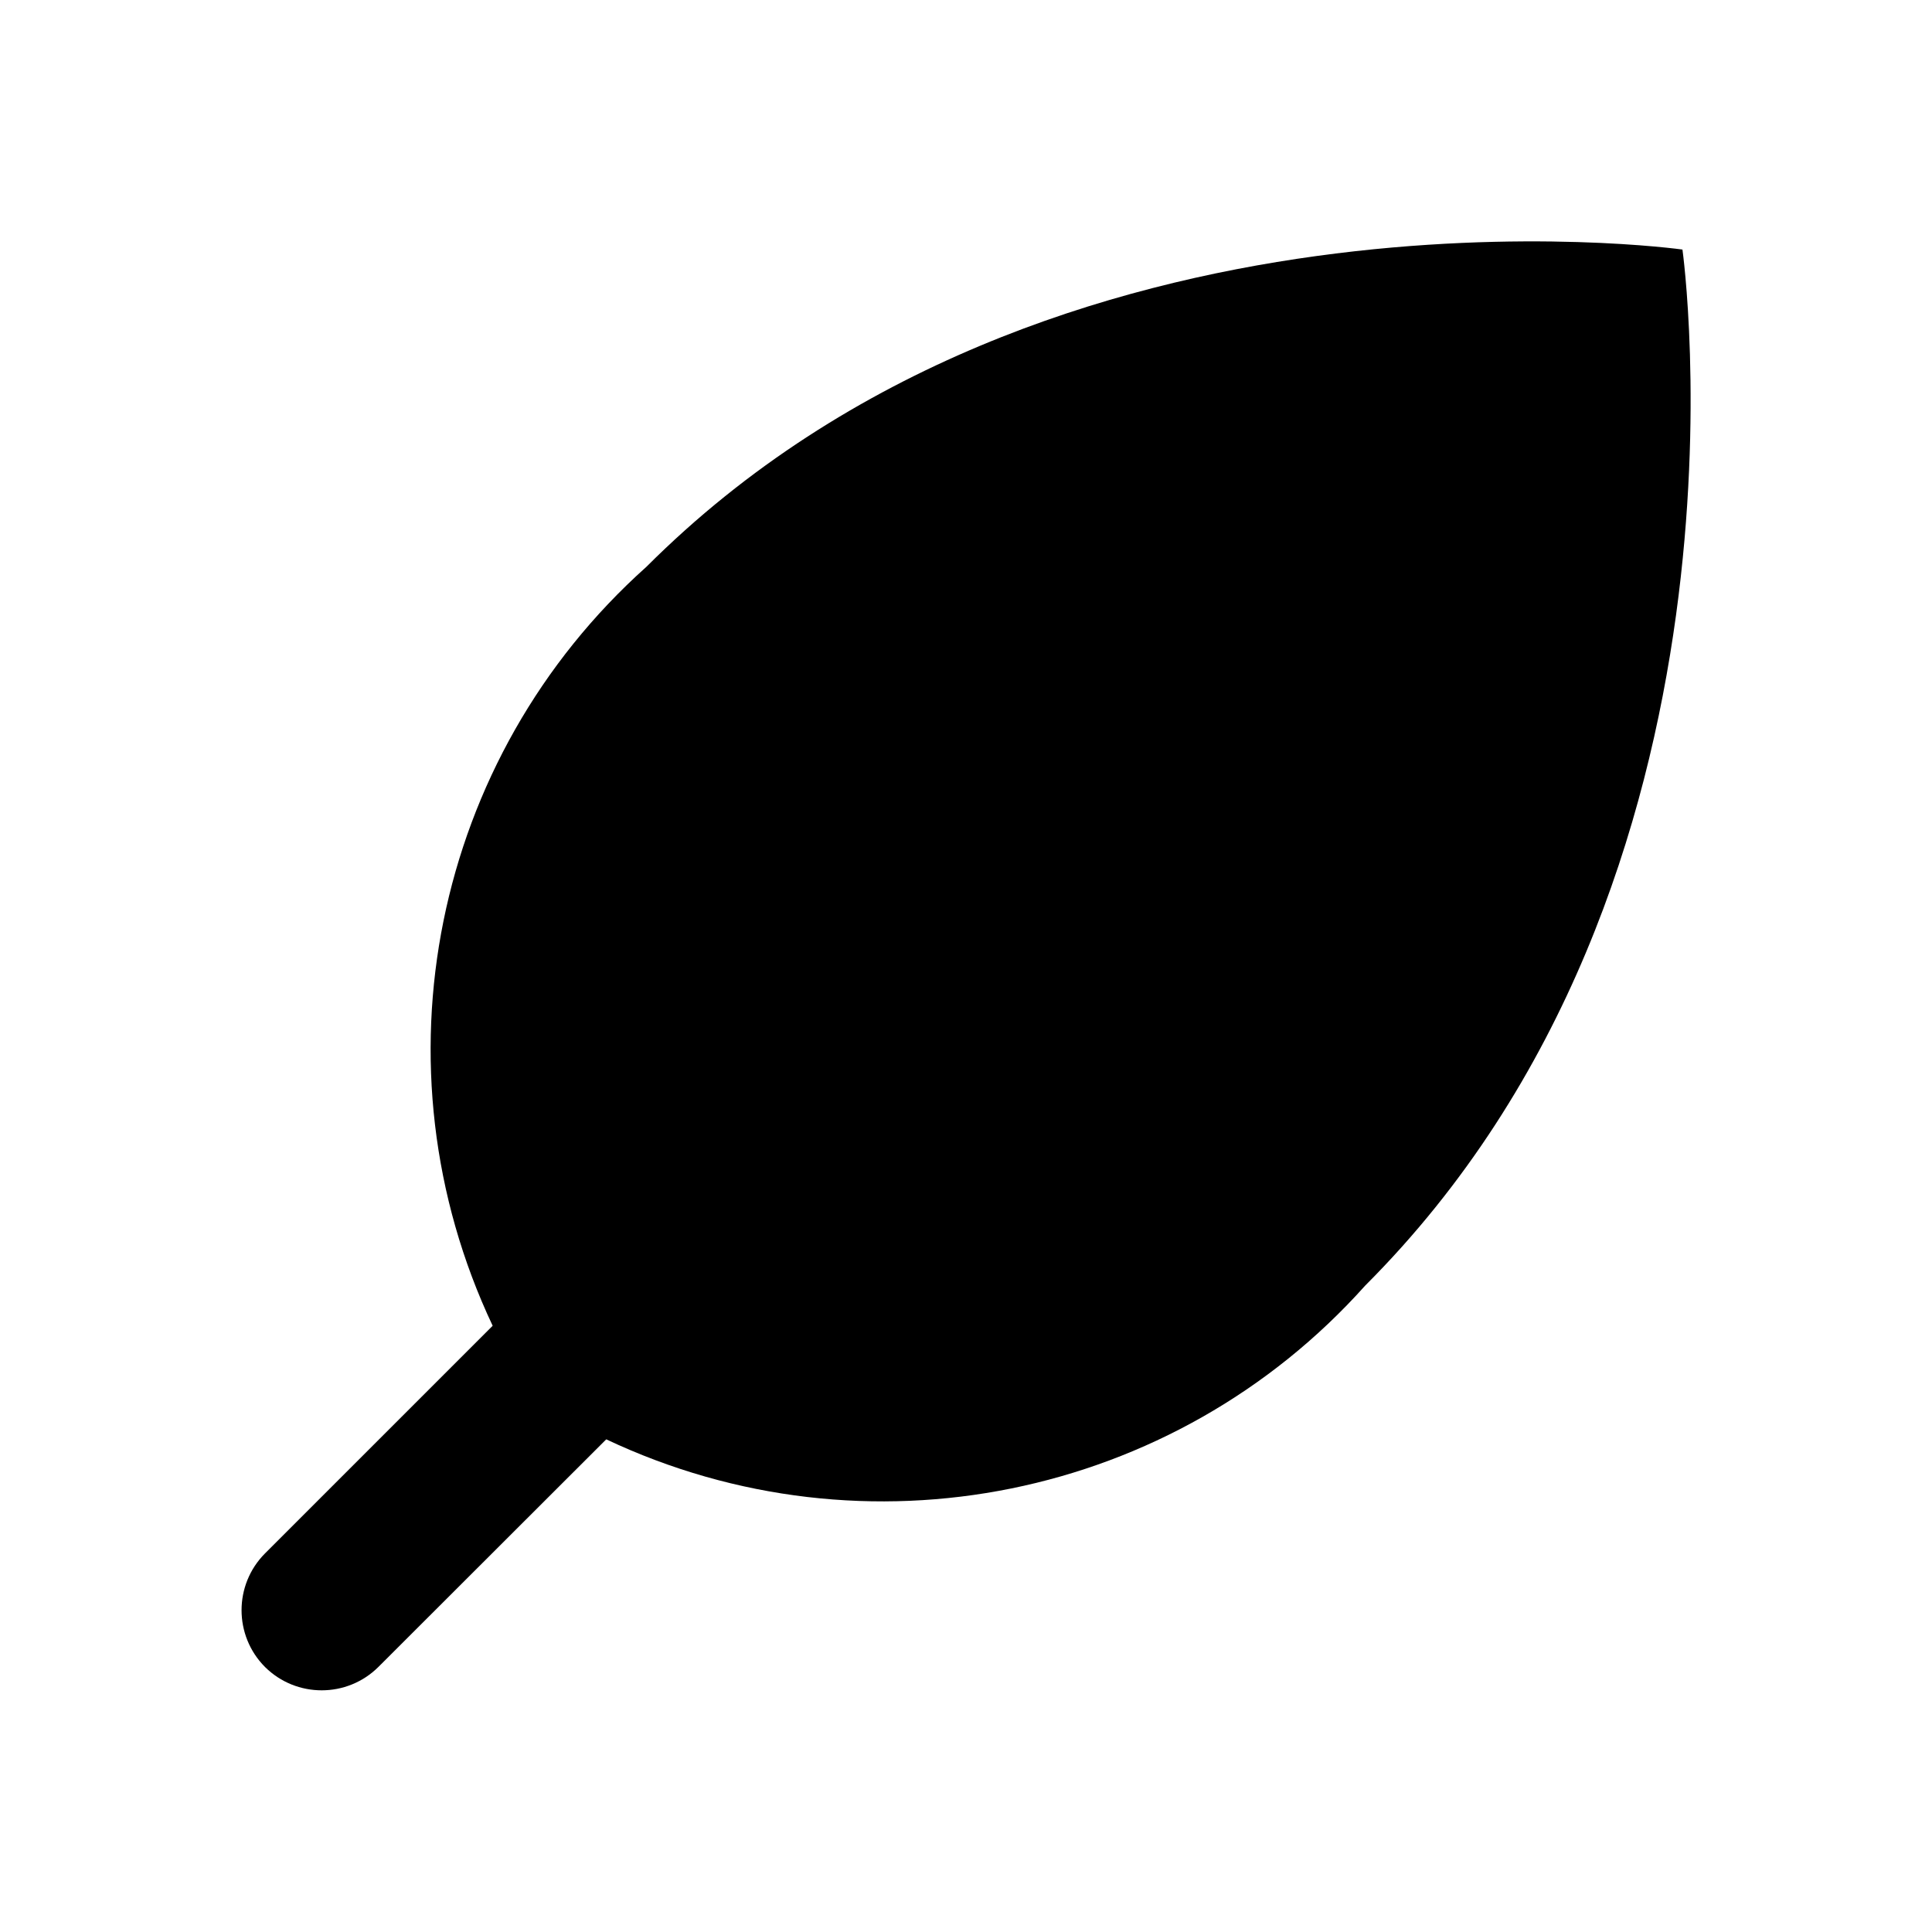
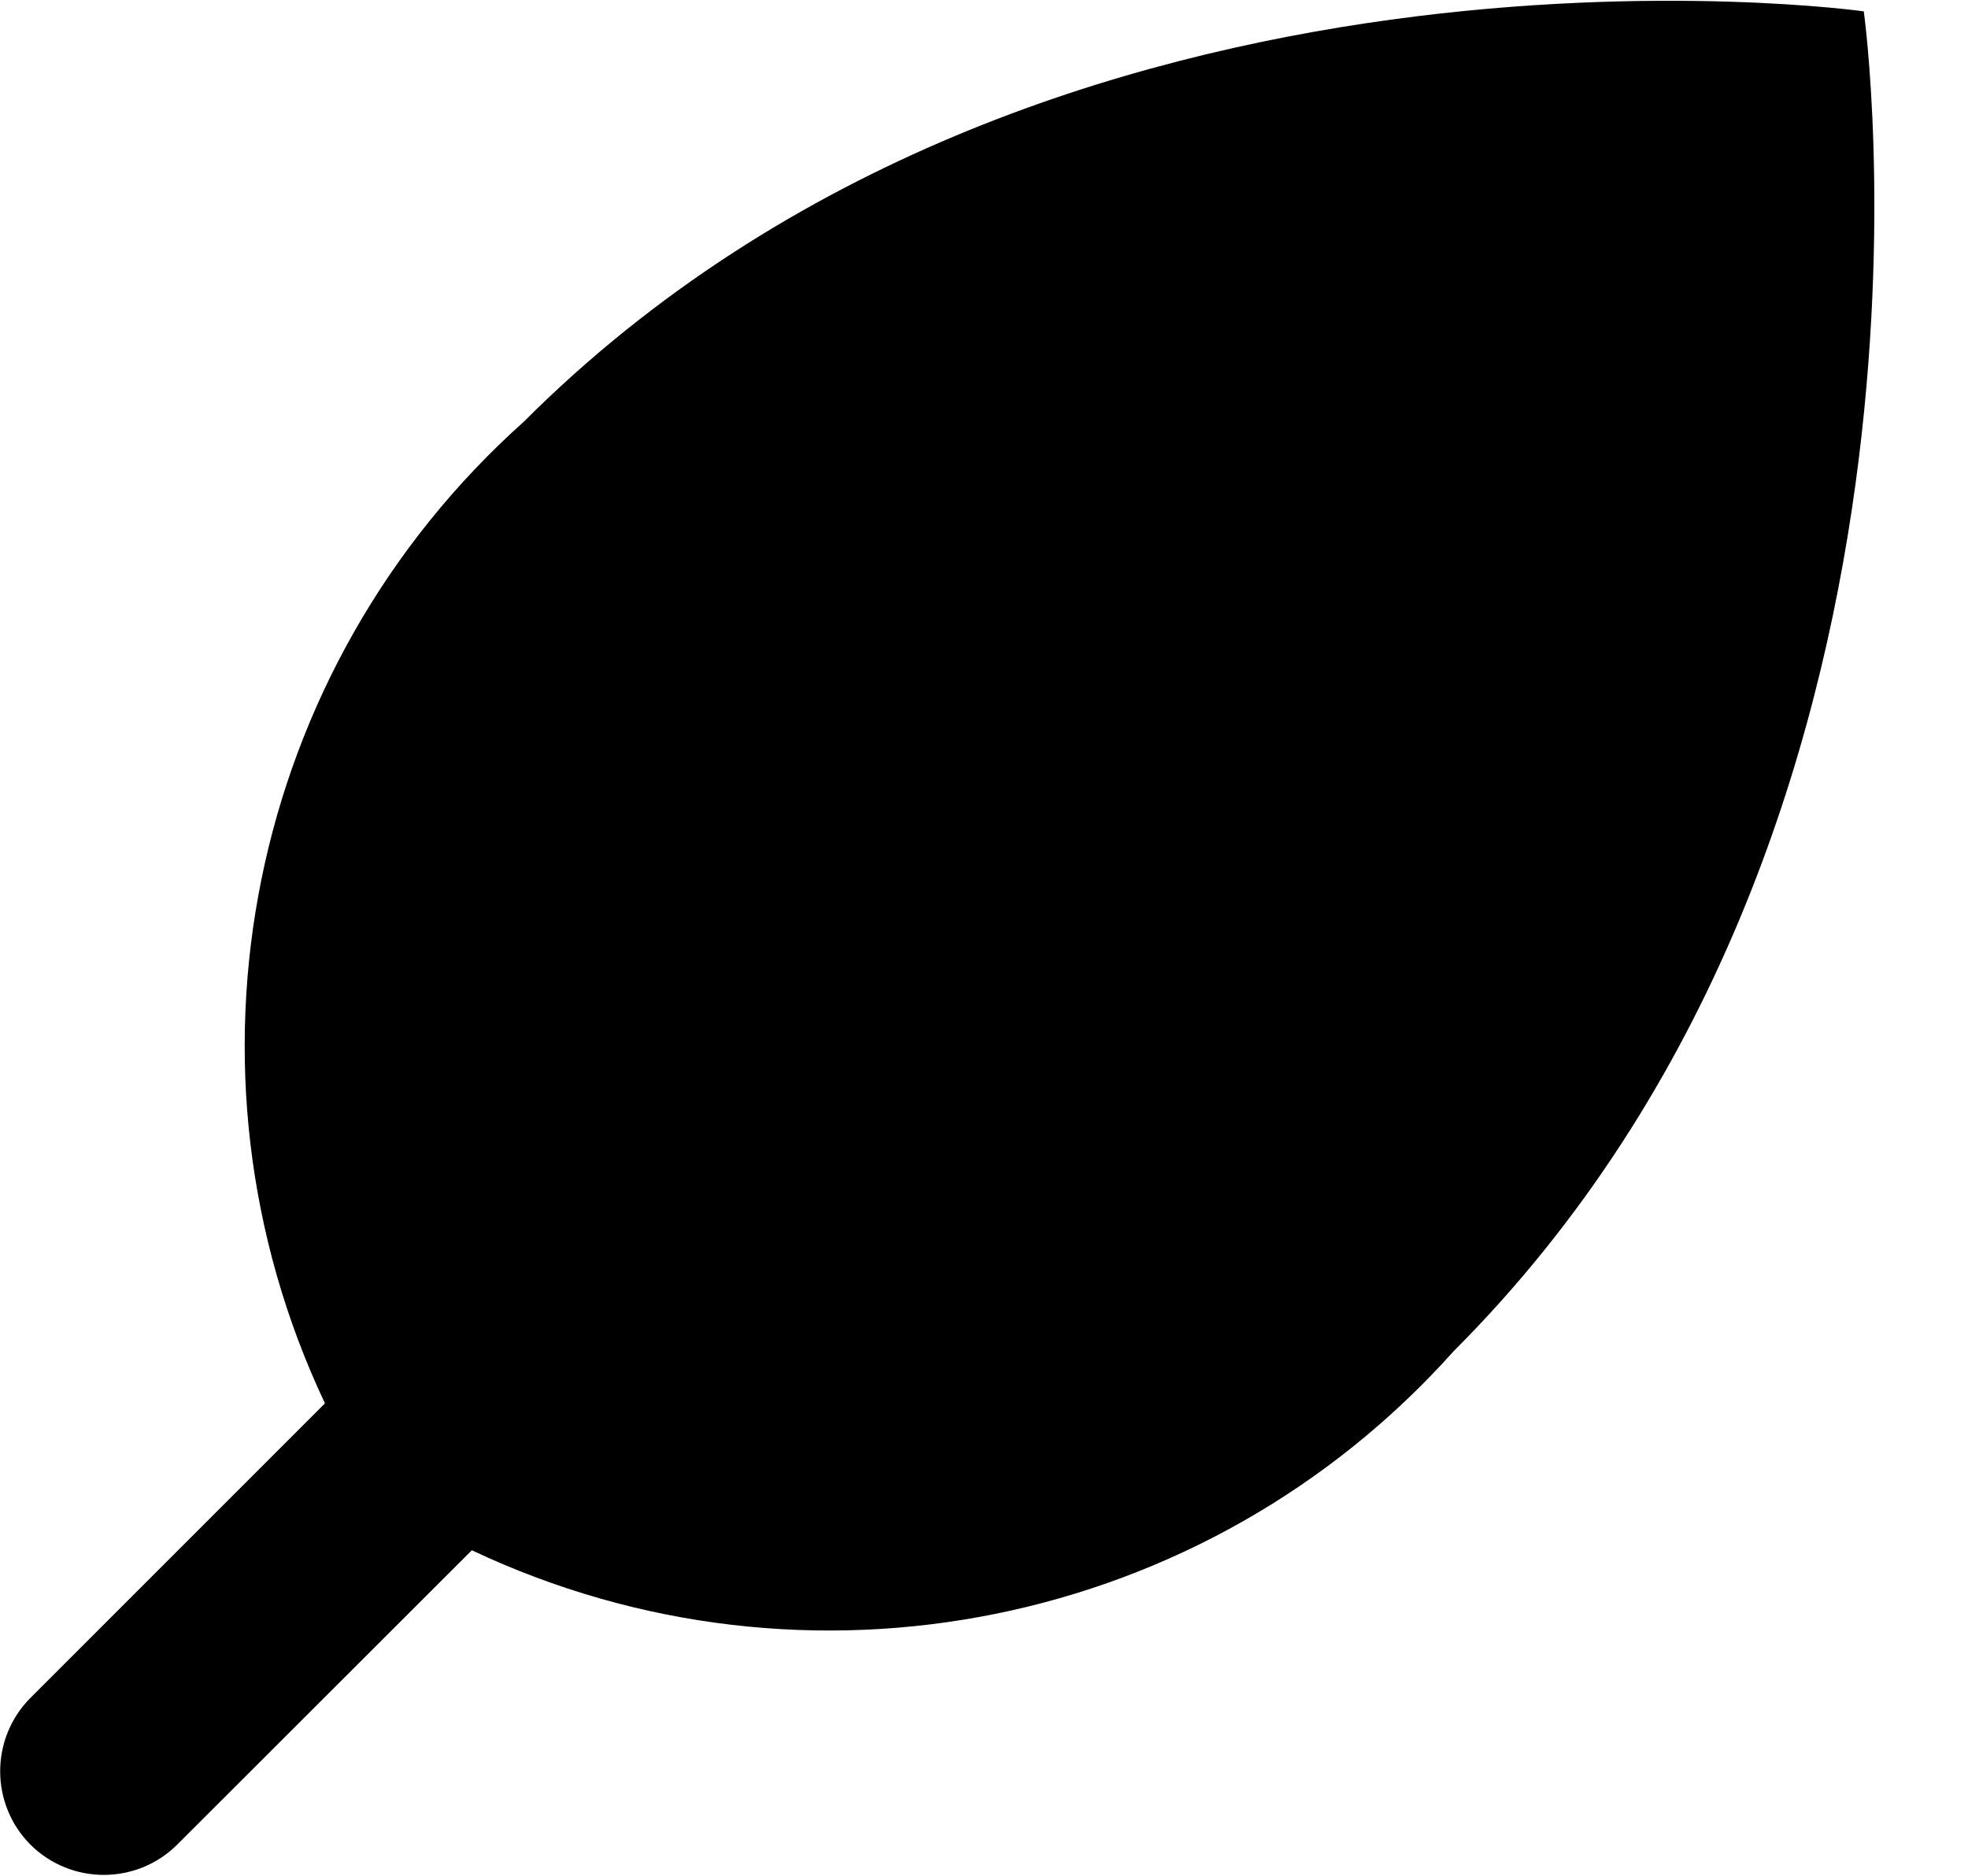
- <svg xmlns="http://www.w3.org/2000/svg" fill="#000000" width="800px" height="800px" viewBox="0 0 24 24">
+ <svg xmlns="http://www.w3.org/2000/svg" fill="#000000" viewBox="2.999 2.991 18.902 18.01">
  <path d="M3.292,20.708a1,1,0,0,1,0-1.411L6.12,16.469A8.041,8.041,0,0,1,8.03,7.041C13.072,2,20.9,3.1,20.9,3.1S22,10.928,16.959,15.97a8.041,8.041,0,0,1-9.428,1.91L4.7,20.708A1,1,0,0,1,3.292,20.708Z" />
</svg>
